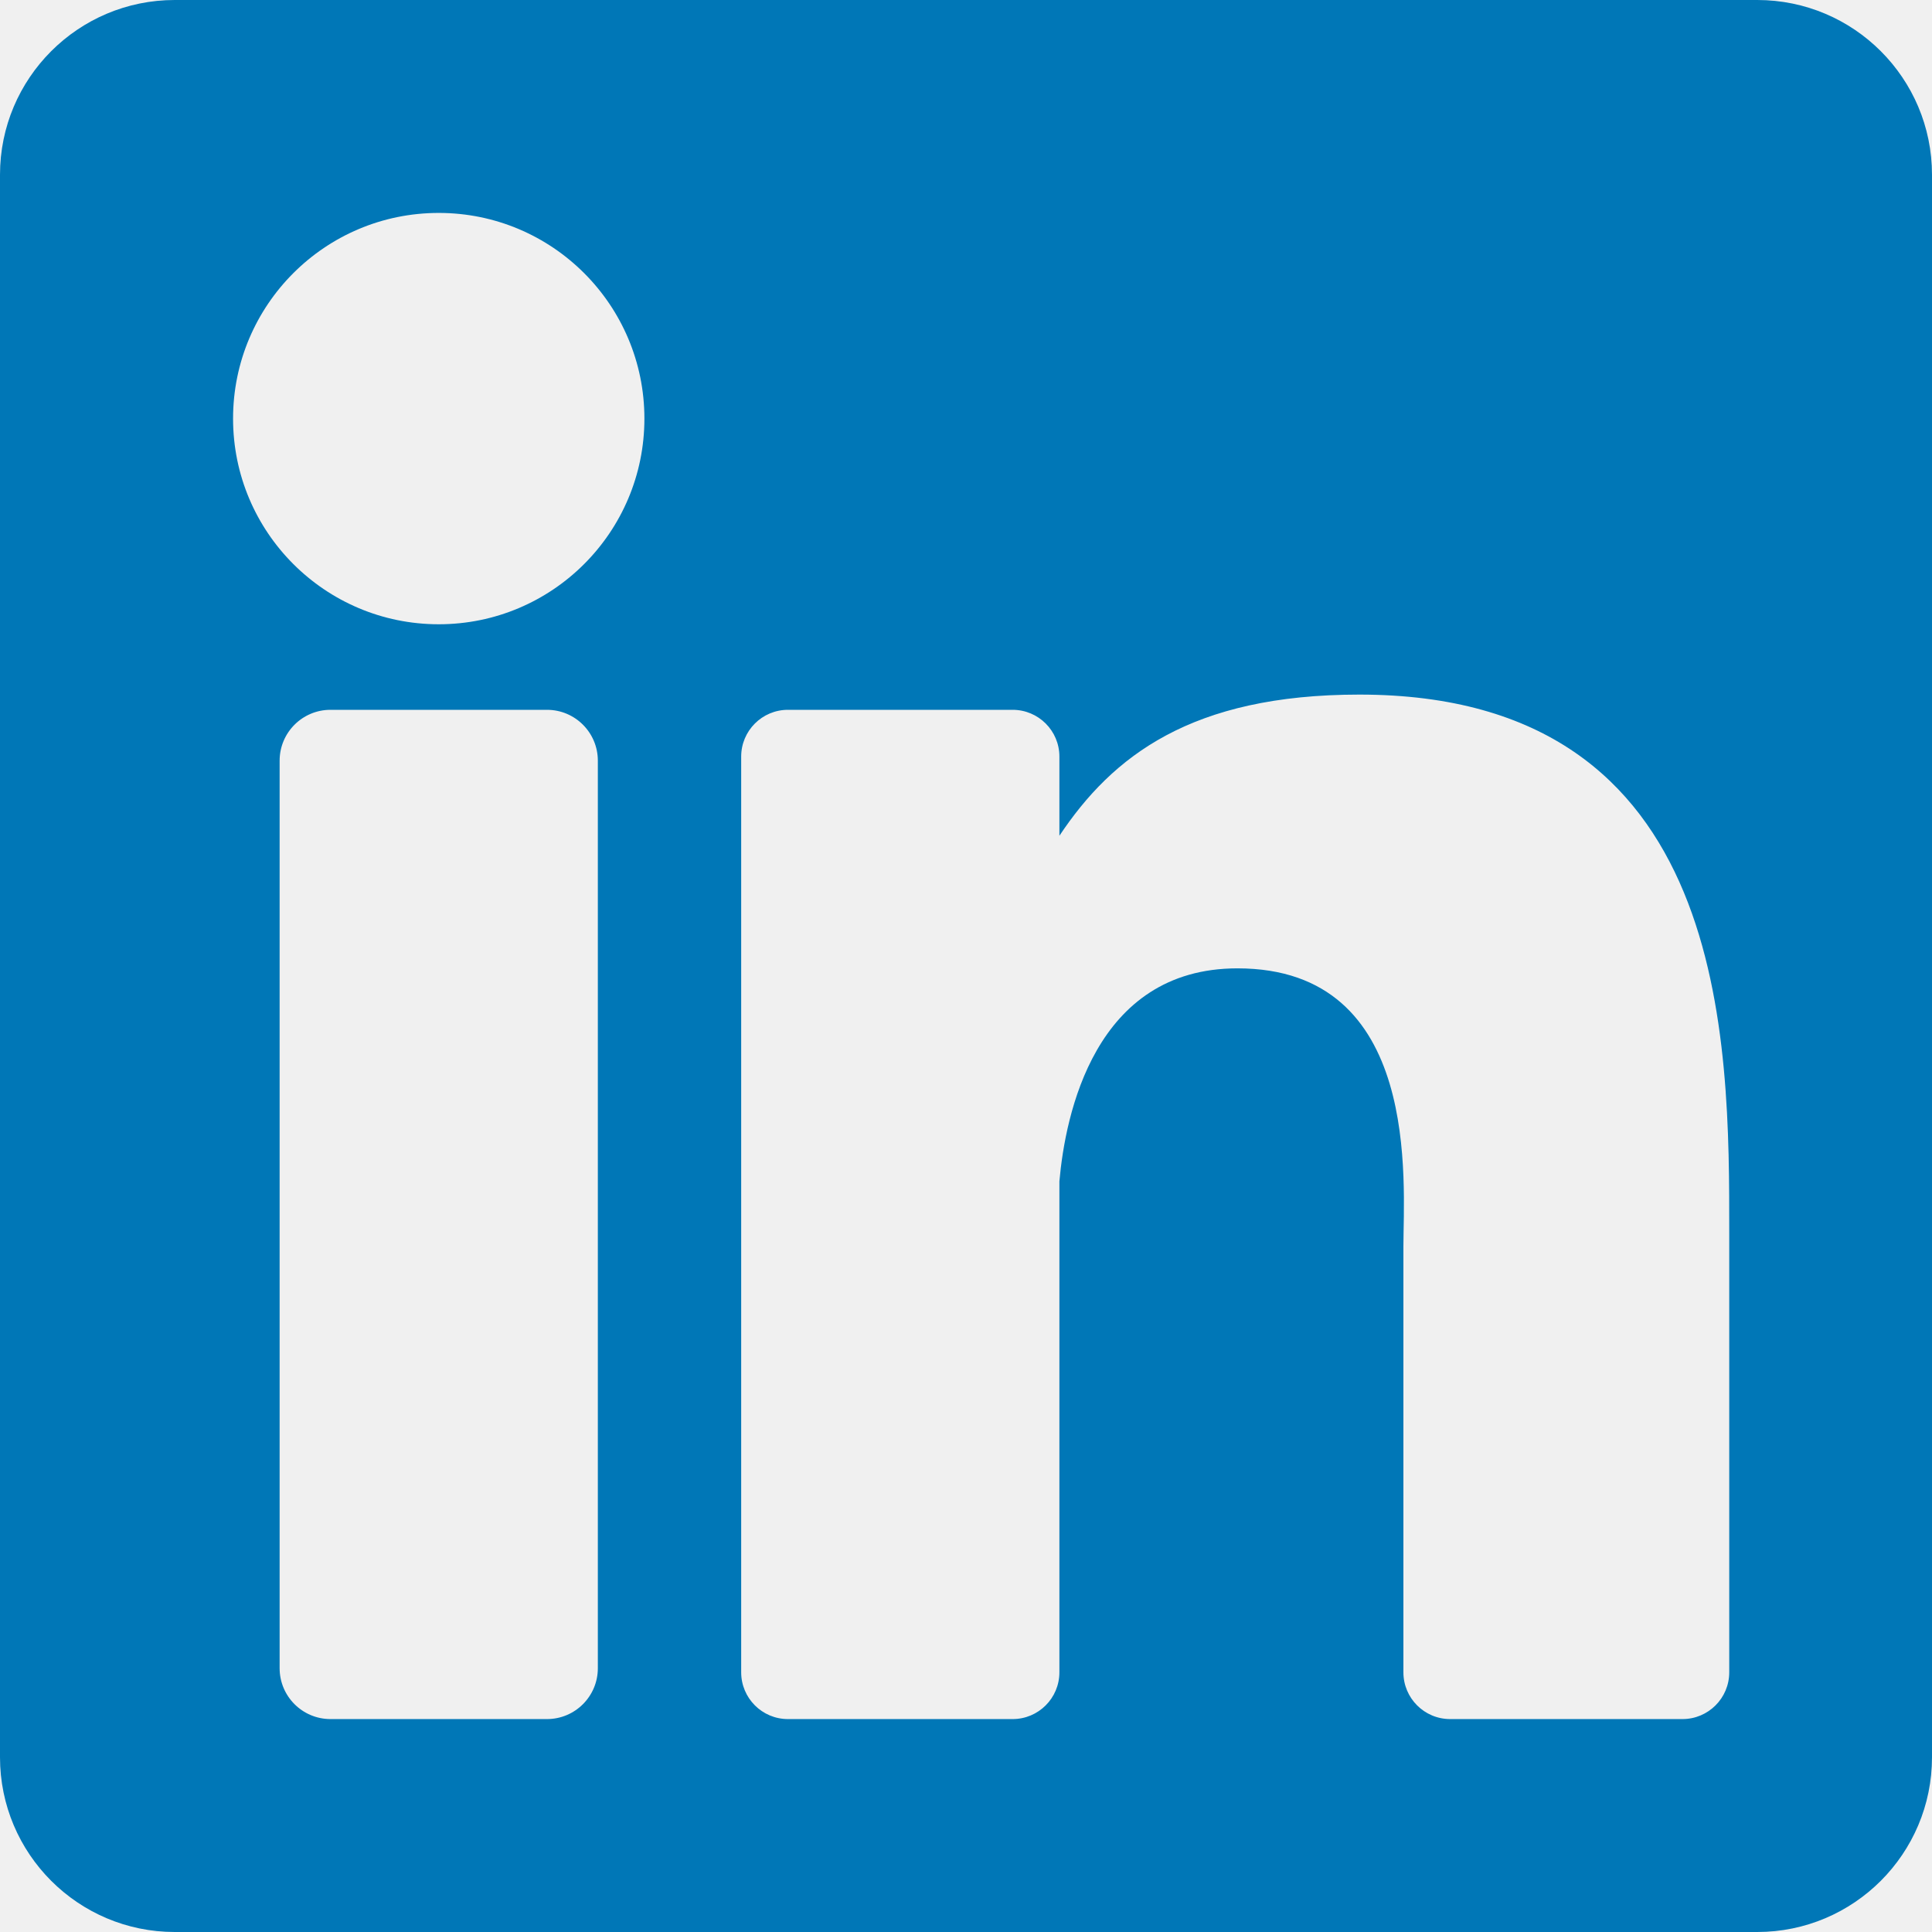
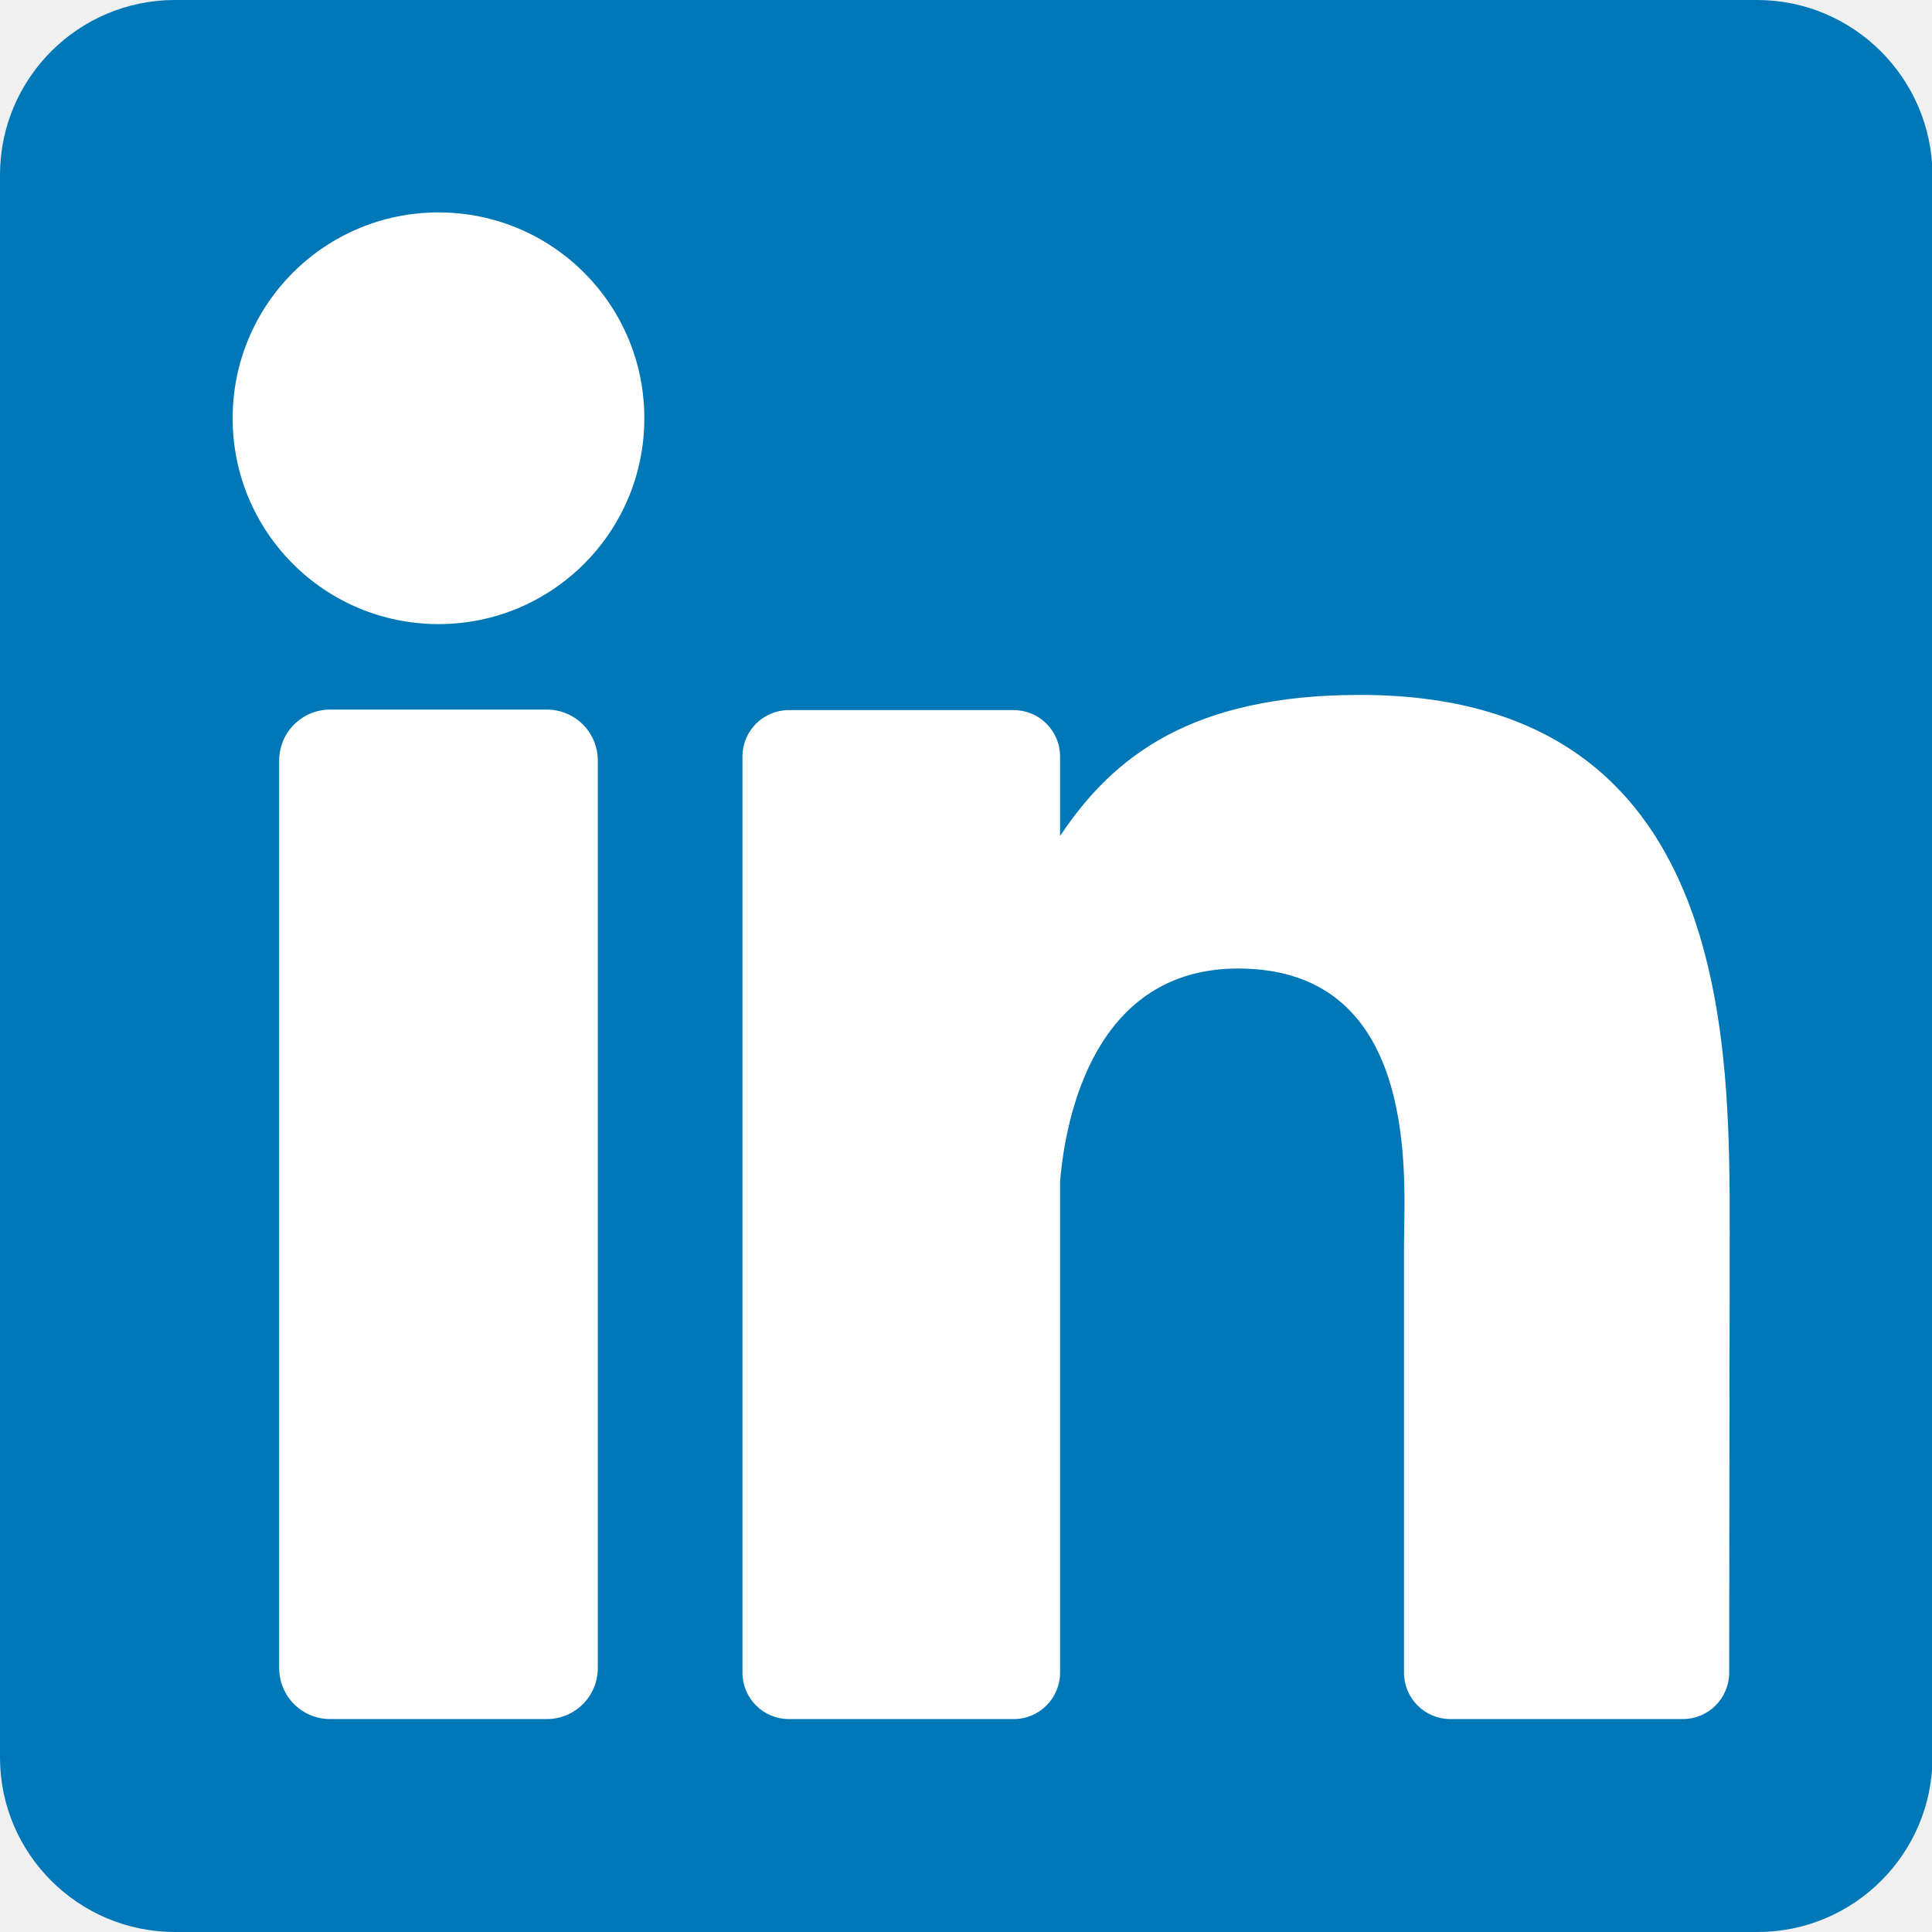
<svg xmlns="http://www.w3.org/2000/svg" version="1.1" id="Layer_1" x="0px" y="0px" viewBox="0 0 382 382" style="enable-background:new 0 0 382 382;" xml:space="preserve">
-   <path style="fill:#0077B7;" d="M347.445,0H34.555C15.471,0,0,15.471,0,34.555v312.889C0,366.529,15.471,382,34.555,382h312.889  C366.529,382,382,366.529,382,347.444V34.555C382,15.471,366.529,0,347.445,0z M118.207,329.844c0,5.554-4.502,10.056-10.056,10.056  H65.345c-5.554,0-10.056-4.502-10.056-10.056V150.403c0-5.554,4.502-10.056,10.056-10.056h42.806  c5.554,0,10.056,4.502,10.056,10.056V329.844z M86.748,123.432c-22.459,0-40.666-18.207-40.666-40.666S64.289,42.1,86.748,42.1  s40.666,18.207,40.666,40.666S109.208,123.432,86.748,123.432z M341.91,330.654c0,5.106-4.14,9.246-9.246,9.246H286.73  c-5.106,0-9.246-4.14-9.246-9.246v-84.168c0-12.556,3.683-55.021-32.813-55.021c-28.309,0-34.051,29.066-35.204,42.11v97.079  c0,5.106-4.139,9.246-9.246,9.246h-44.426c-5.106,0-9.246-4.14-9.246-9.246V149.593c0-5.106,4.14-9.246,9.246-9.246h44.426  c5.106,0,9.246,4.14,9.246,9.246v15.655c10.497-15.753,26.097-27.912,59.312-27.912c73.552,0,73.131,68.716,73.131,106.472  L341.91,330.654L341.91,330.654z" />
-   <g>
- </g>
-   <g>
- </g>
-   <g>
- </g>
-   <g>
- </g>
-   <g>
- </g>
-   <g>
- </g>
-   <g>
- </g>
-   <g>
- </g>
-   <g>
- </g>
-   <g>
- </g>
-   <g>
- </g>
-   <g>
- </g>
-   <g>
- </g>
-   <g>
- </g>
-   <g>
- </g>
+   <style type="text/css">
+ 	.st0{fill:#FFFFFF;stroke:#000000;stroke-miterlimit:10;}
+ 	.st1{fill:#0077B7;}
+ </style>
+   <rect x="31" y="32.9" class="st0" width="322" height="322" />
+   <path class="st1" d="M347.4,0H34.6C15.5,0,0,15.5,0,34.6v312.9C0,366.5,15.5,382,34.6,382h312.9c19.1,0,34.6-15.5,34.6-34.6V34.6  C382,15.5,366.5,0,347.4,0z M118.2,329.8c0,5.6-4.5,10.1-10.1,10.1H65.3c-5.6,0-10.1-4.5-10.1-10.1V150.4c0-5.6,4.5-10.1,10.1-10.1  h42.8c5.6,0,10.1,4.5,10.1,10.1V329.8z M86.7,123.4c-22.5,0-40.7-18.2-40.7-40.7s18.2-40.7,40.7-40.7s40.7,18.2,40.7,40.7  S109.2,123.4,86.7,123.4z M341.9,330.7c0,5.1-4.1,9.2-9.2,9.2h-45.9c-5.1,0-9.2-4.1-9.2-9.2v-84.2c0-12.6,3.7-55-32.8-55  c-28.3,0-34.1,29.1-35.2,42.1v97.1c0,5.1-4.1,9.2-9.2,9.2h-44.4c-5.1,0-9.2-4.1-9.2-9.2V149.6c0-5.1,4.1-9.2,9.2-9.2h44.4  c5.1,0,9.2,4.1,9.2,9.2v15.7c10.5-15.8,26.1-27.9,59.3-27.9c73.6,0,73.1,68.7,73.1,106.5L341.9,330.7L341.9,330.7z" />
</svg>
